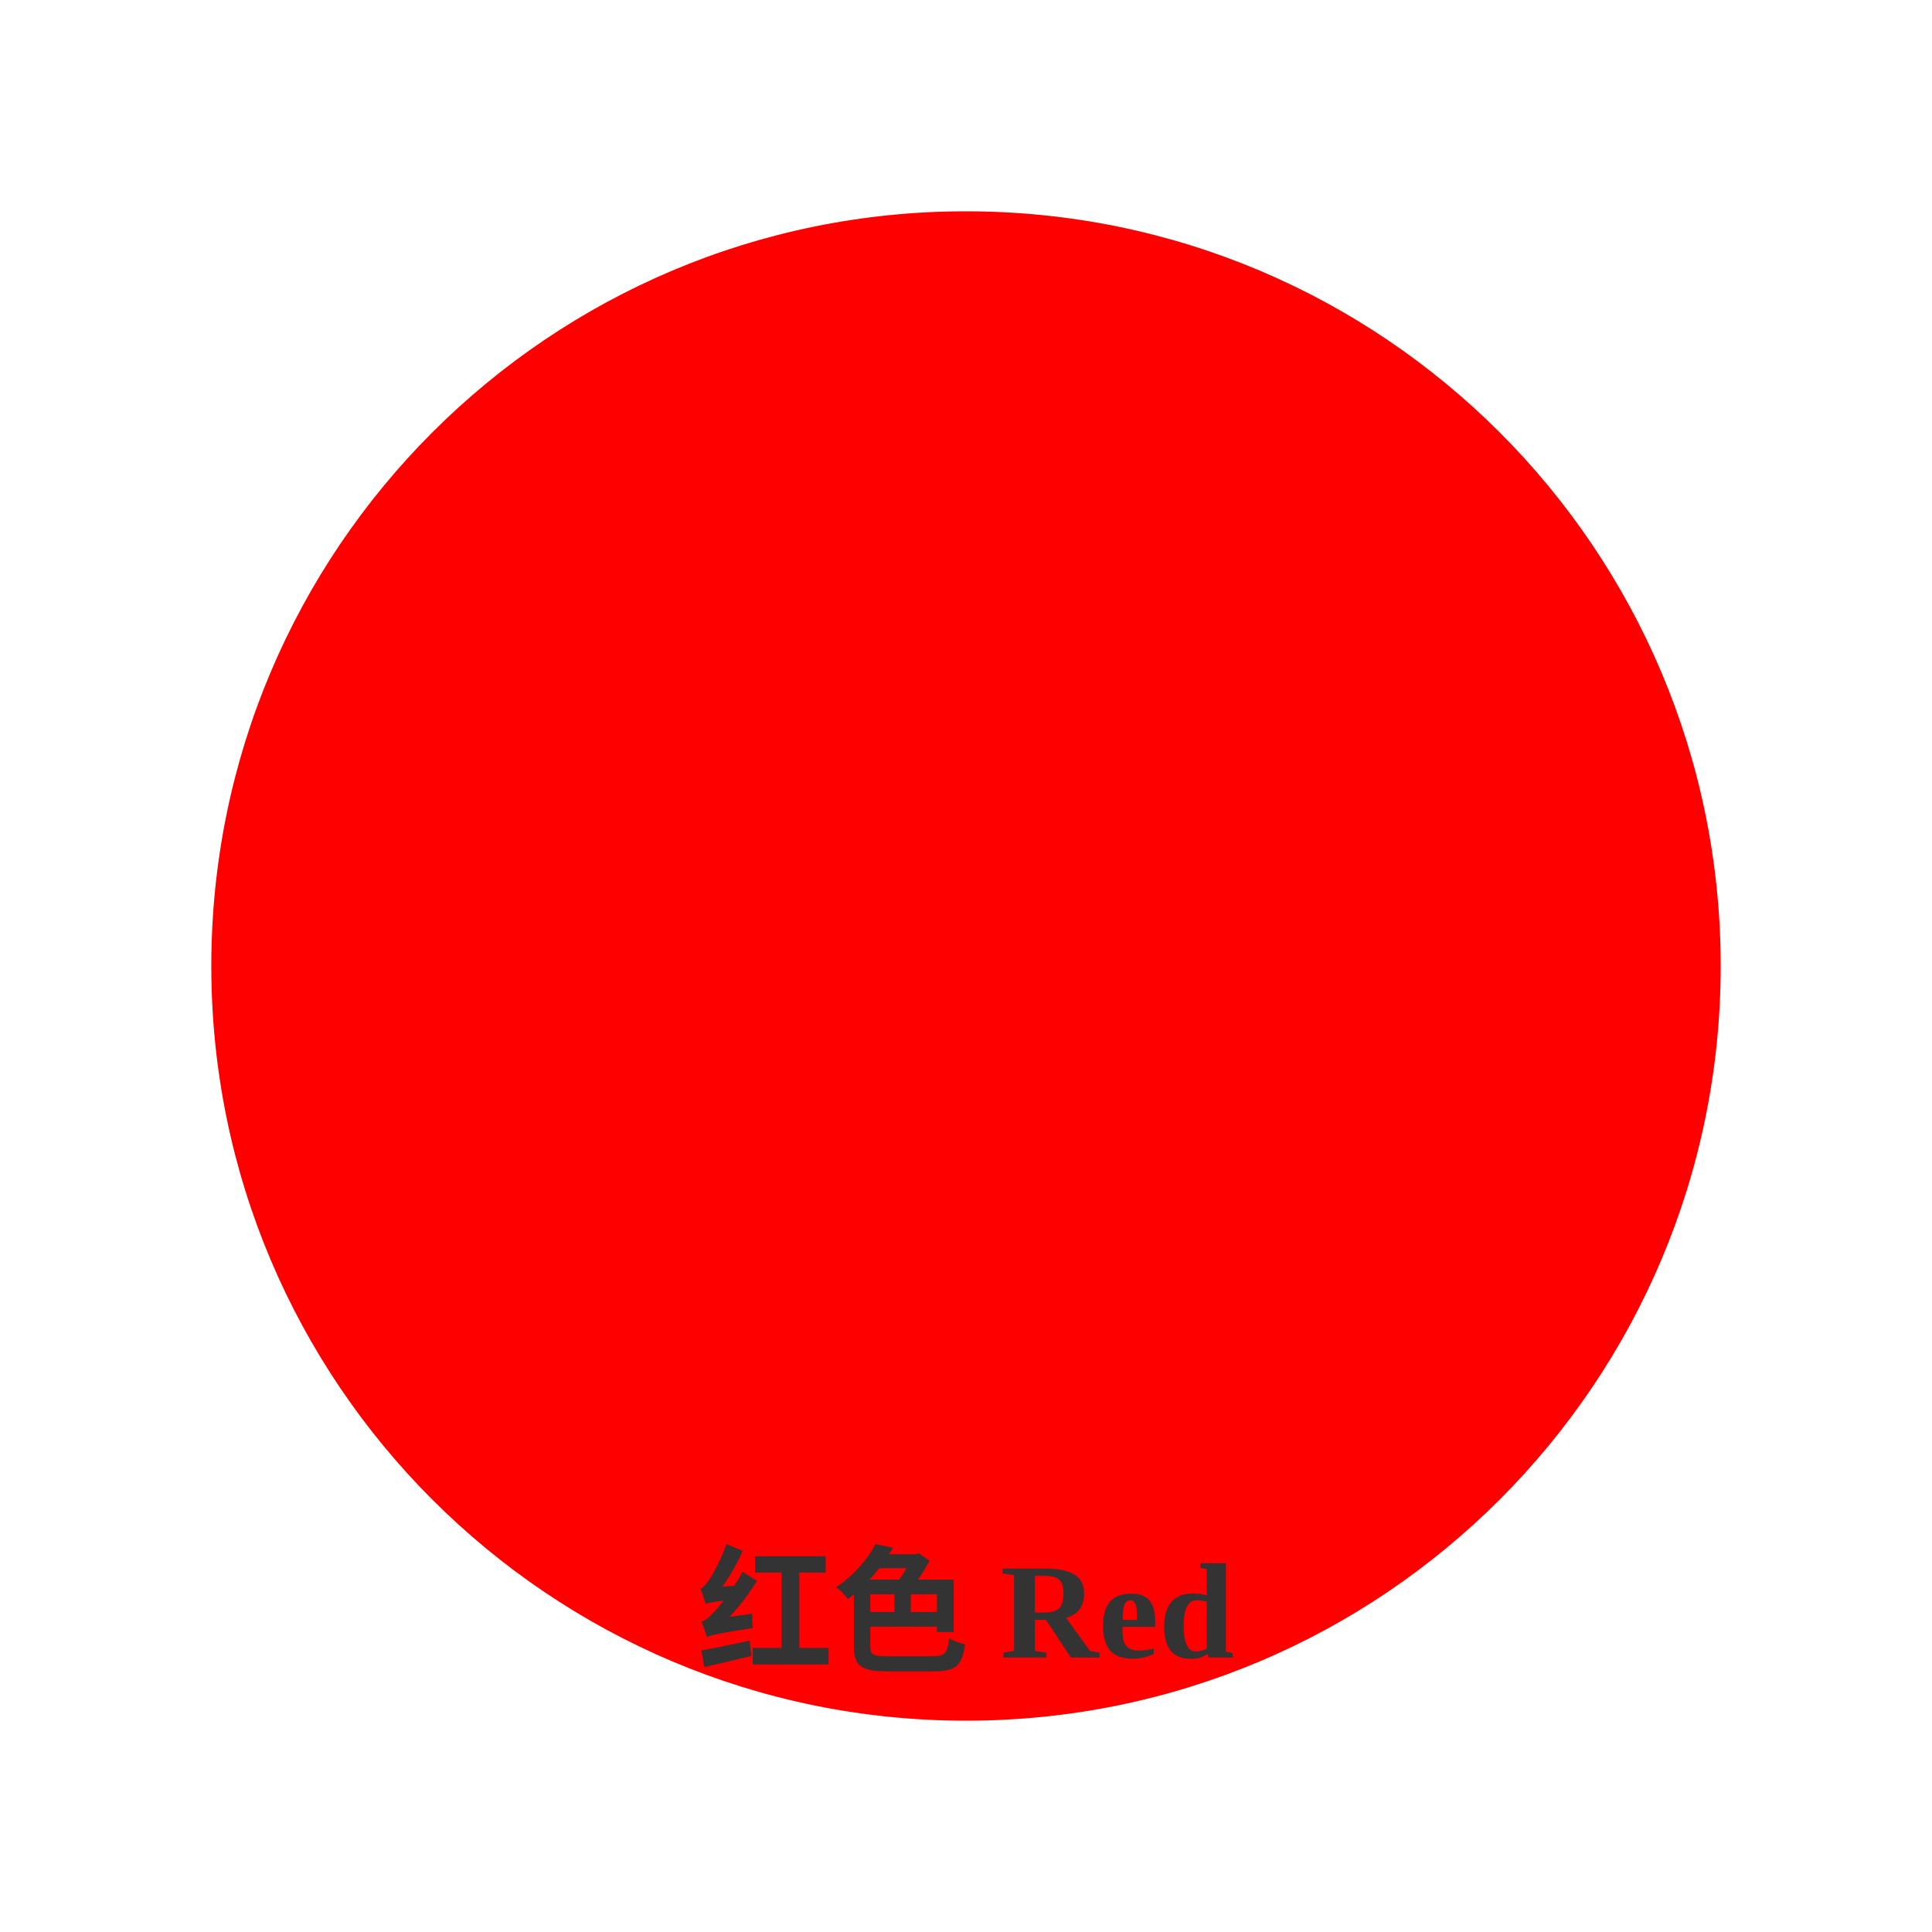
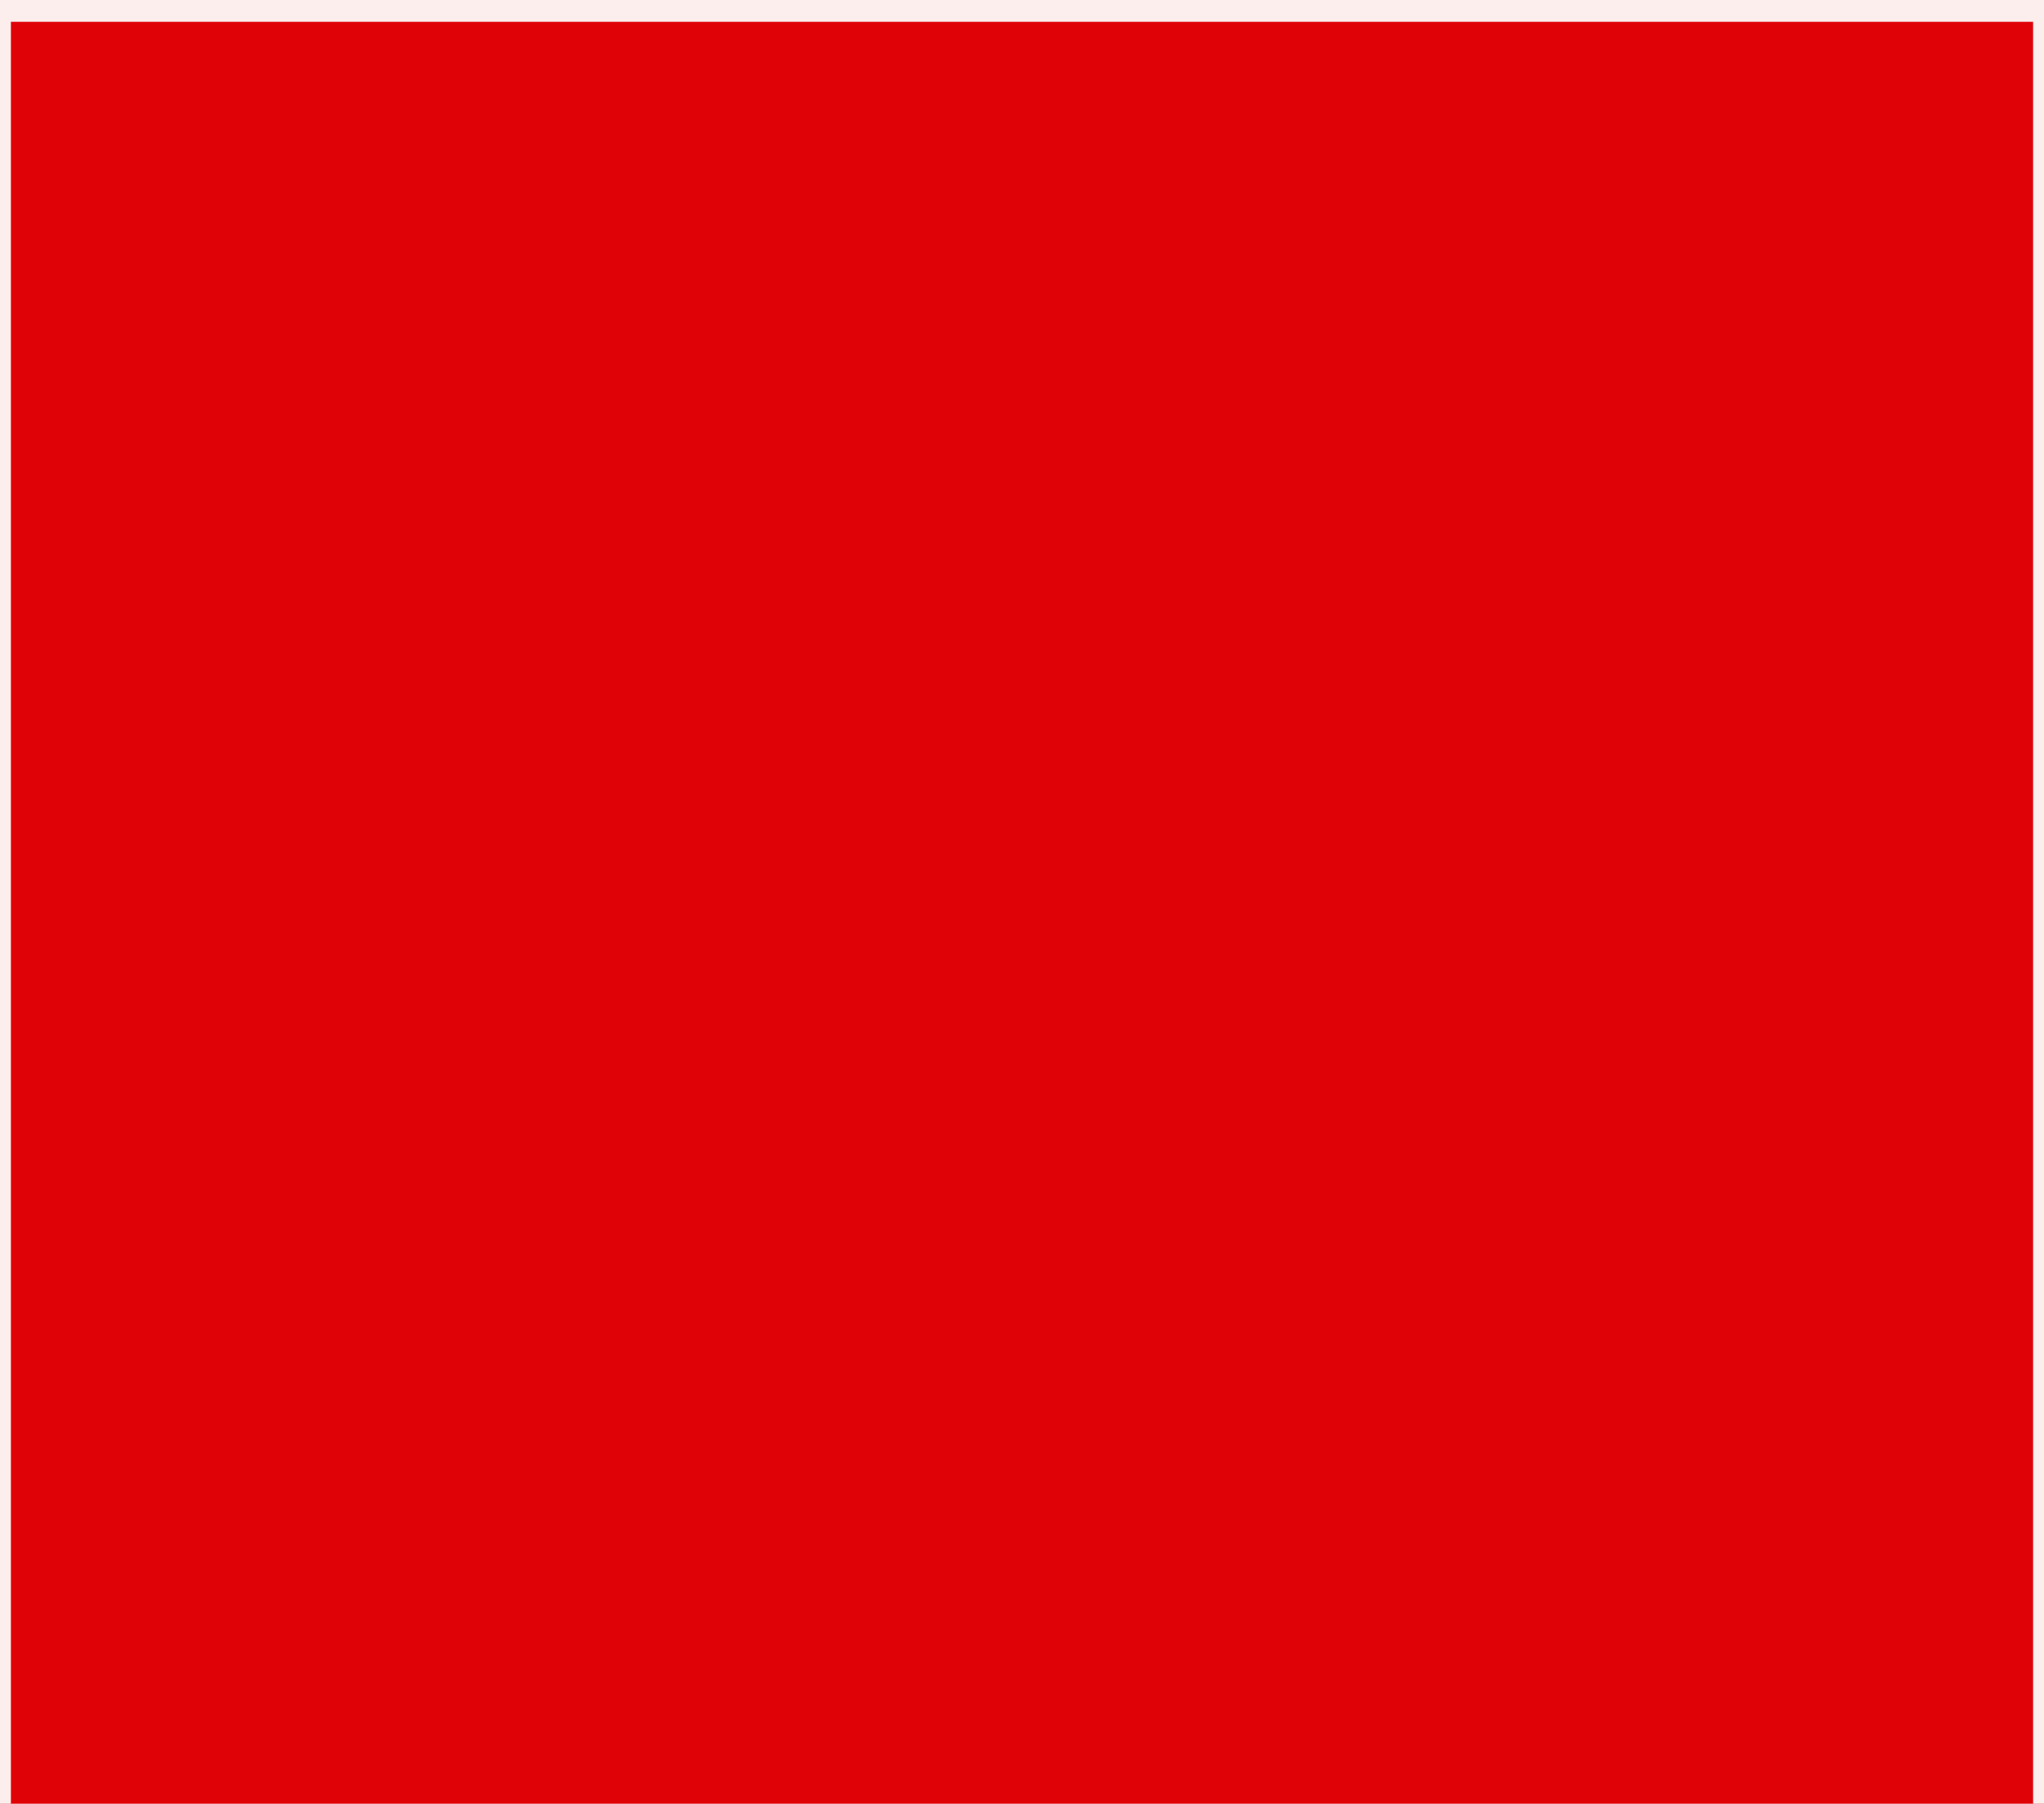
- <svg xmlns="http://www.w3.org/2000/svg" width="512" height="512" viewBox="0 0 512 512">
-   <circle cx="256" cy="256" r="200" fill="#FF0000" />
-   <text x="256" y="440" font-size="36" text-anchor="middle" fill="#333" font-weight="bold">红色 Red</text>
+ <svg xmlns="http://www.w3.org/2000/svg" version="1.1" width="375" height="331">
+   <path d="M0 0 C123.75 0 247.5 0 375 0 C375 109.23 375 218.46 375 331 C251.25 331 127.5 331 0 331 C0 221.77 0 112.54 0 0 Z " fill="#DF0308" transform="translate(0,0)" />
+   <path d="M0 0 C123.75 0 247.5 0 375 0 C375 109.23 375 218.46 375 331 C374.34 331 373.68 331 373 331 C373 223.09 373 115.18 373 4 C250.57 4 128.14 4 2 4 C2 111.91 2 219.82 2 331 C1.34 331 0.68 331 0 331 C0 221.77 0 112.54 0 0 Z " fill="#FCEEED" transform="translate(0,0)" />
</svg>
